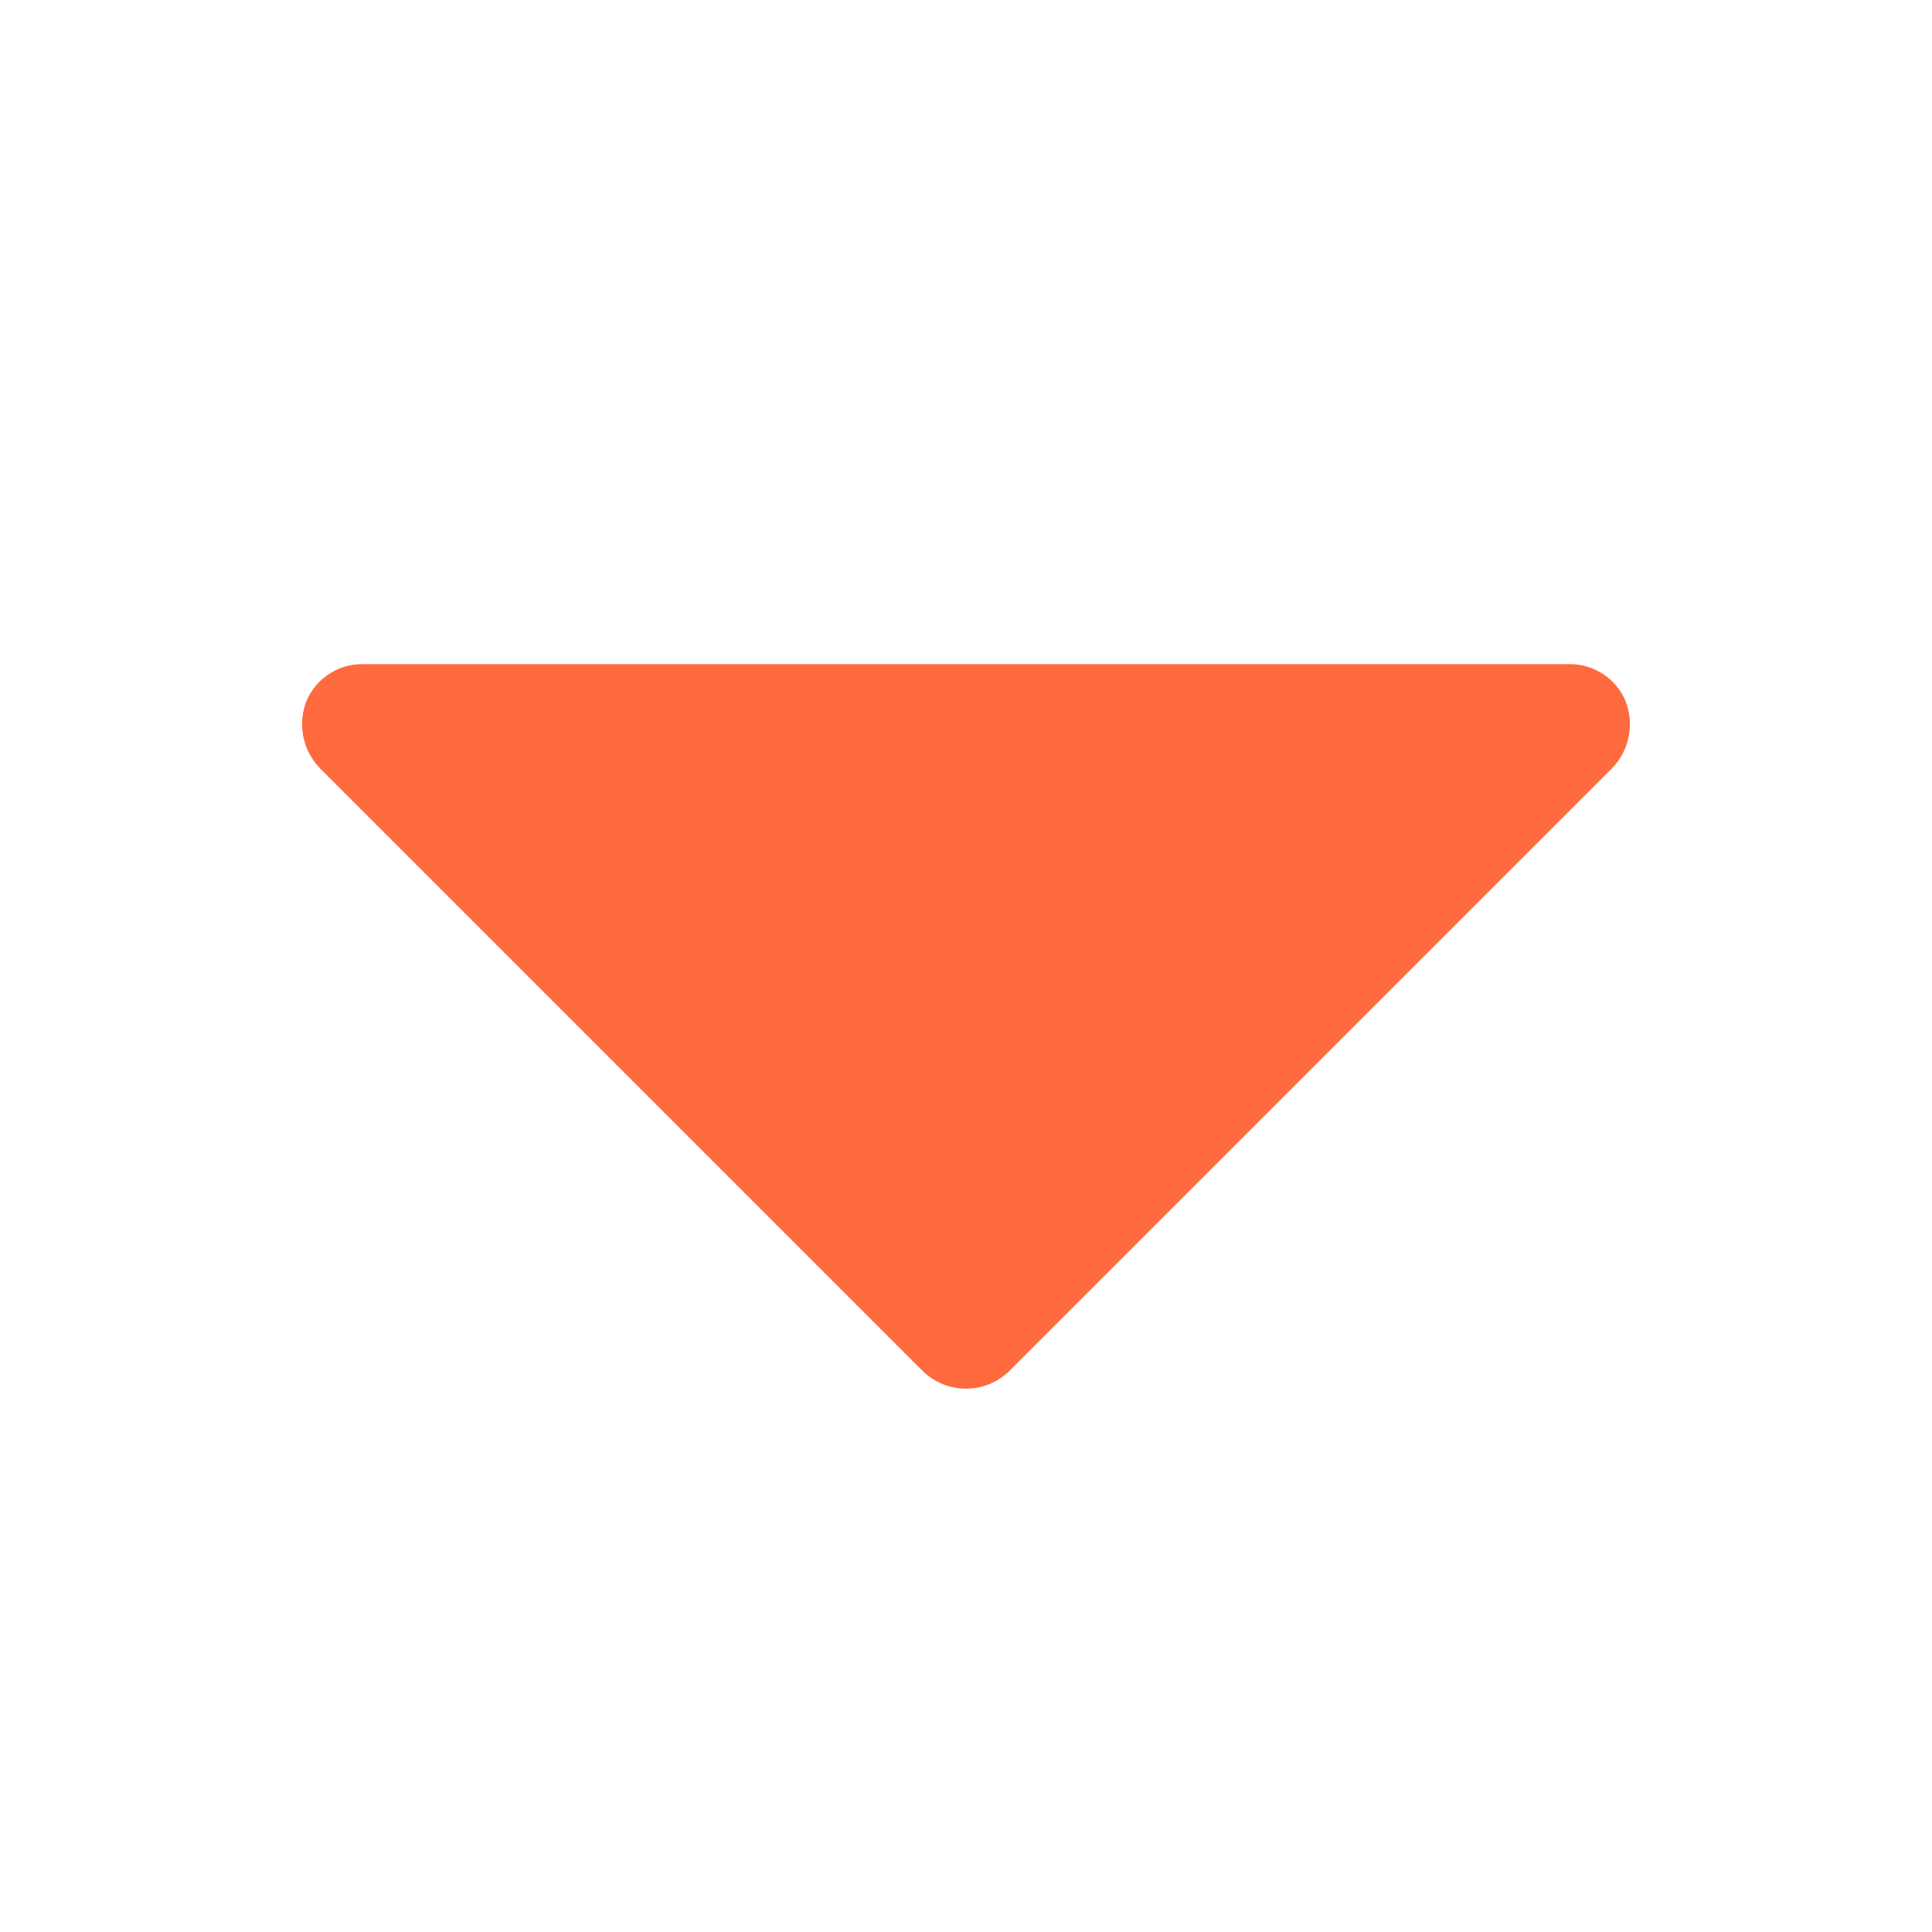
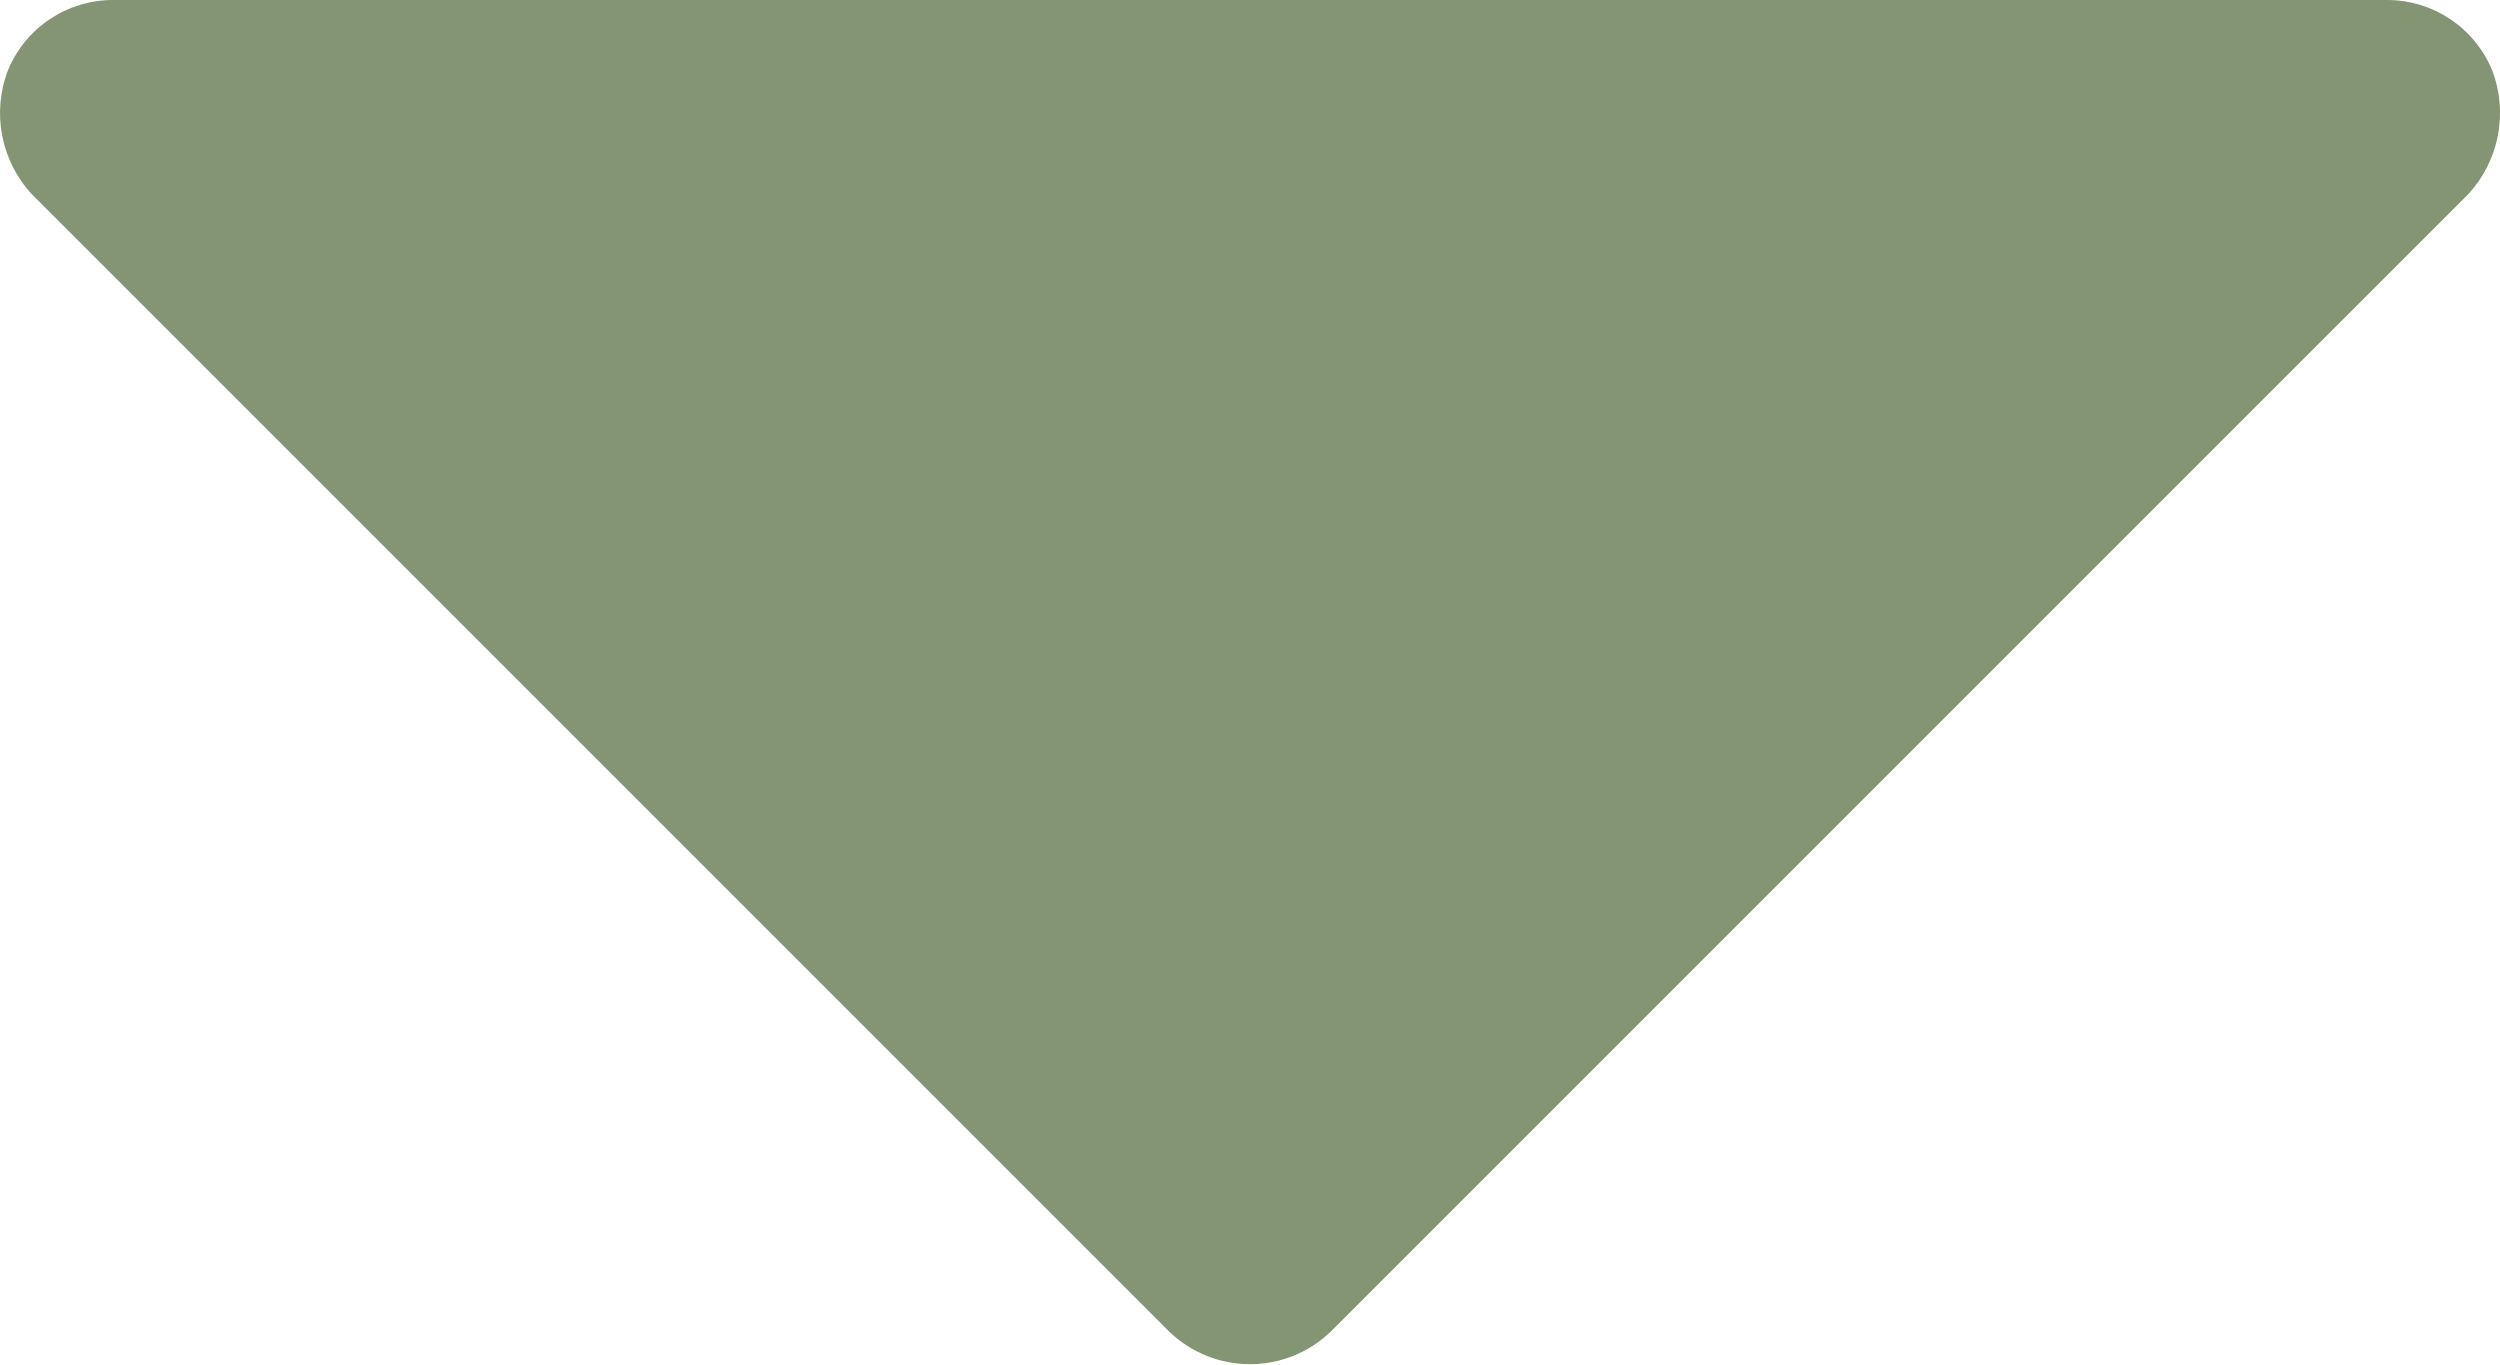
- <svg xmlns="http://www.w3.org/2000/svg" width="512" height="512" viewBox="0 0 32 32" style="enable-background:new 0 0 512 512" xml:space="preserve">
-   <path fill="#ff6a3e" d="M26.925 11.613A1 1 0 0 0 26 11H6a1 1 0 0 0-.925.613 1.05 1.05 0 0 0 .213 1.1l10 10a1.025 1.025 0 0 0 1.424 0l10-10a1.05 1.05 0 0 0 .213-1.1z" data-original="#000000" />
+ <svg xmlns="http://www.w3.org/2000/svg" id="Layer_1" data-name="Layer 1" viewBox="0 0 351.89 192.01">
+   <defs>
+     <style>
+       .cls-1 {
+         fill: #849573;
+       }
+     </style>
+   </defs>
+   <path class="cls-1" d="M350.75,9.81C348.25,3.85,342.41-.02,335.95,0H15.95C9.49-.02,3.65,3.85,1.15,9.81-1.2,15.84.12,22.69,4.55,27.41l160,160c6.36,6.14,16.43,6.14,22.78,0L347.34,27.41c4.43-4.72,5.76-11.57,3.41-17.6h0Z" data-original="#000000" />
</svg>
